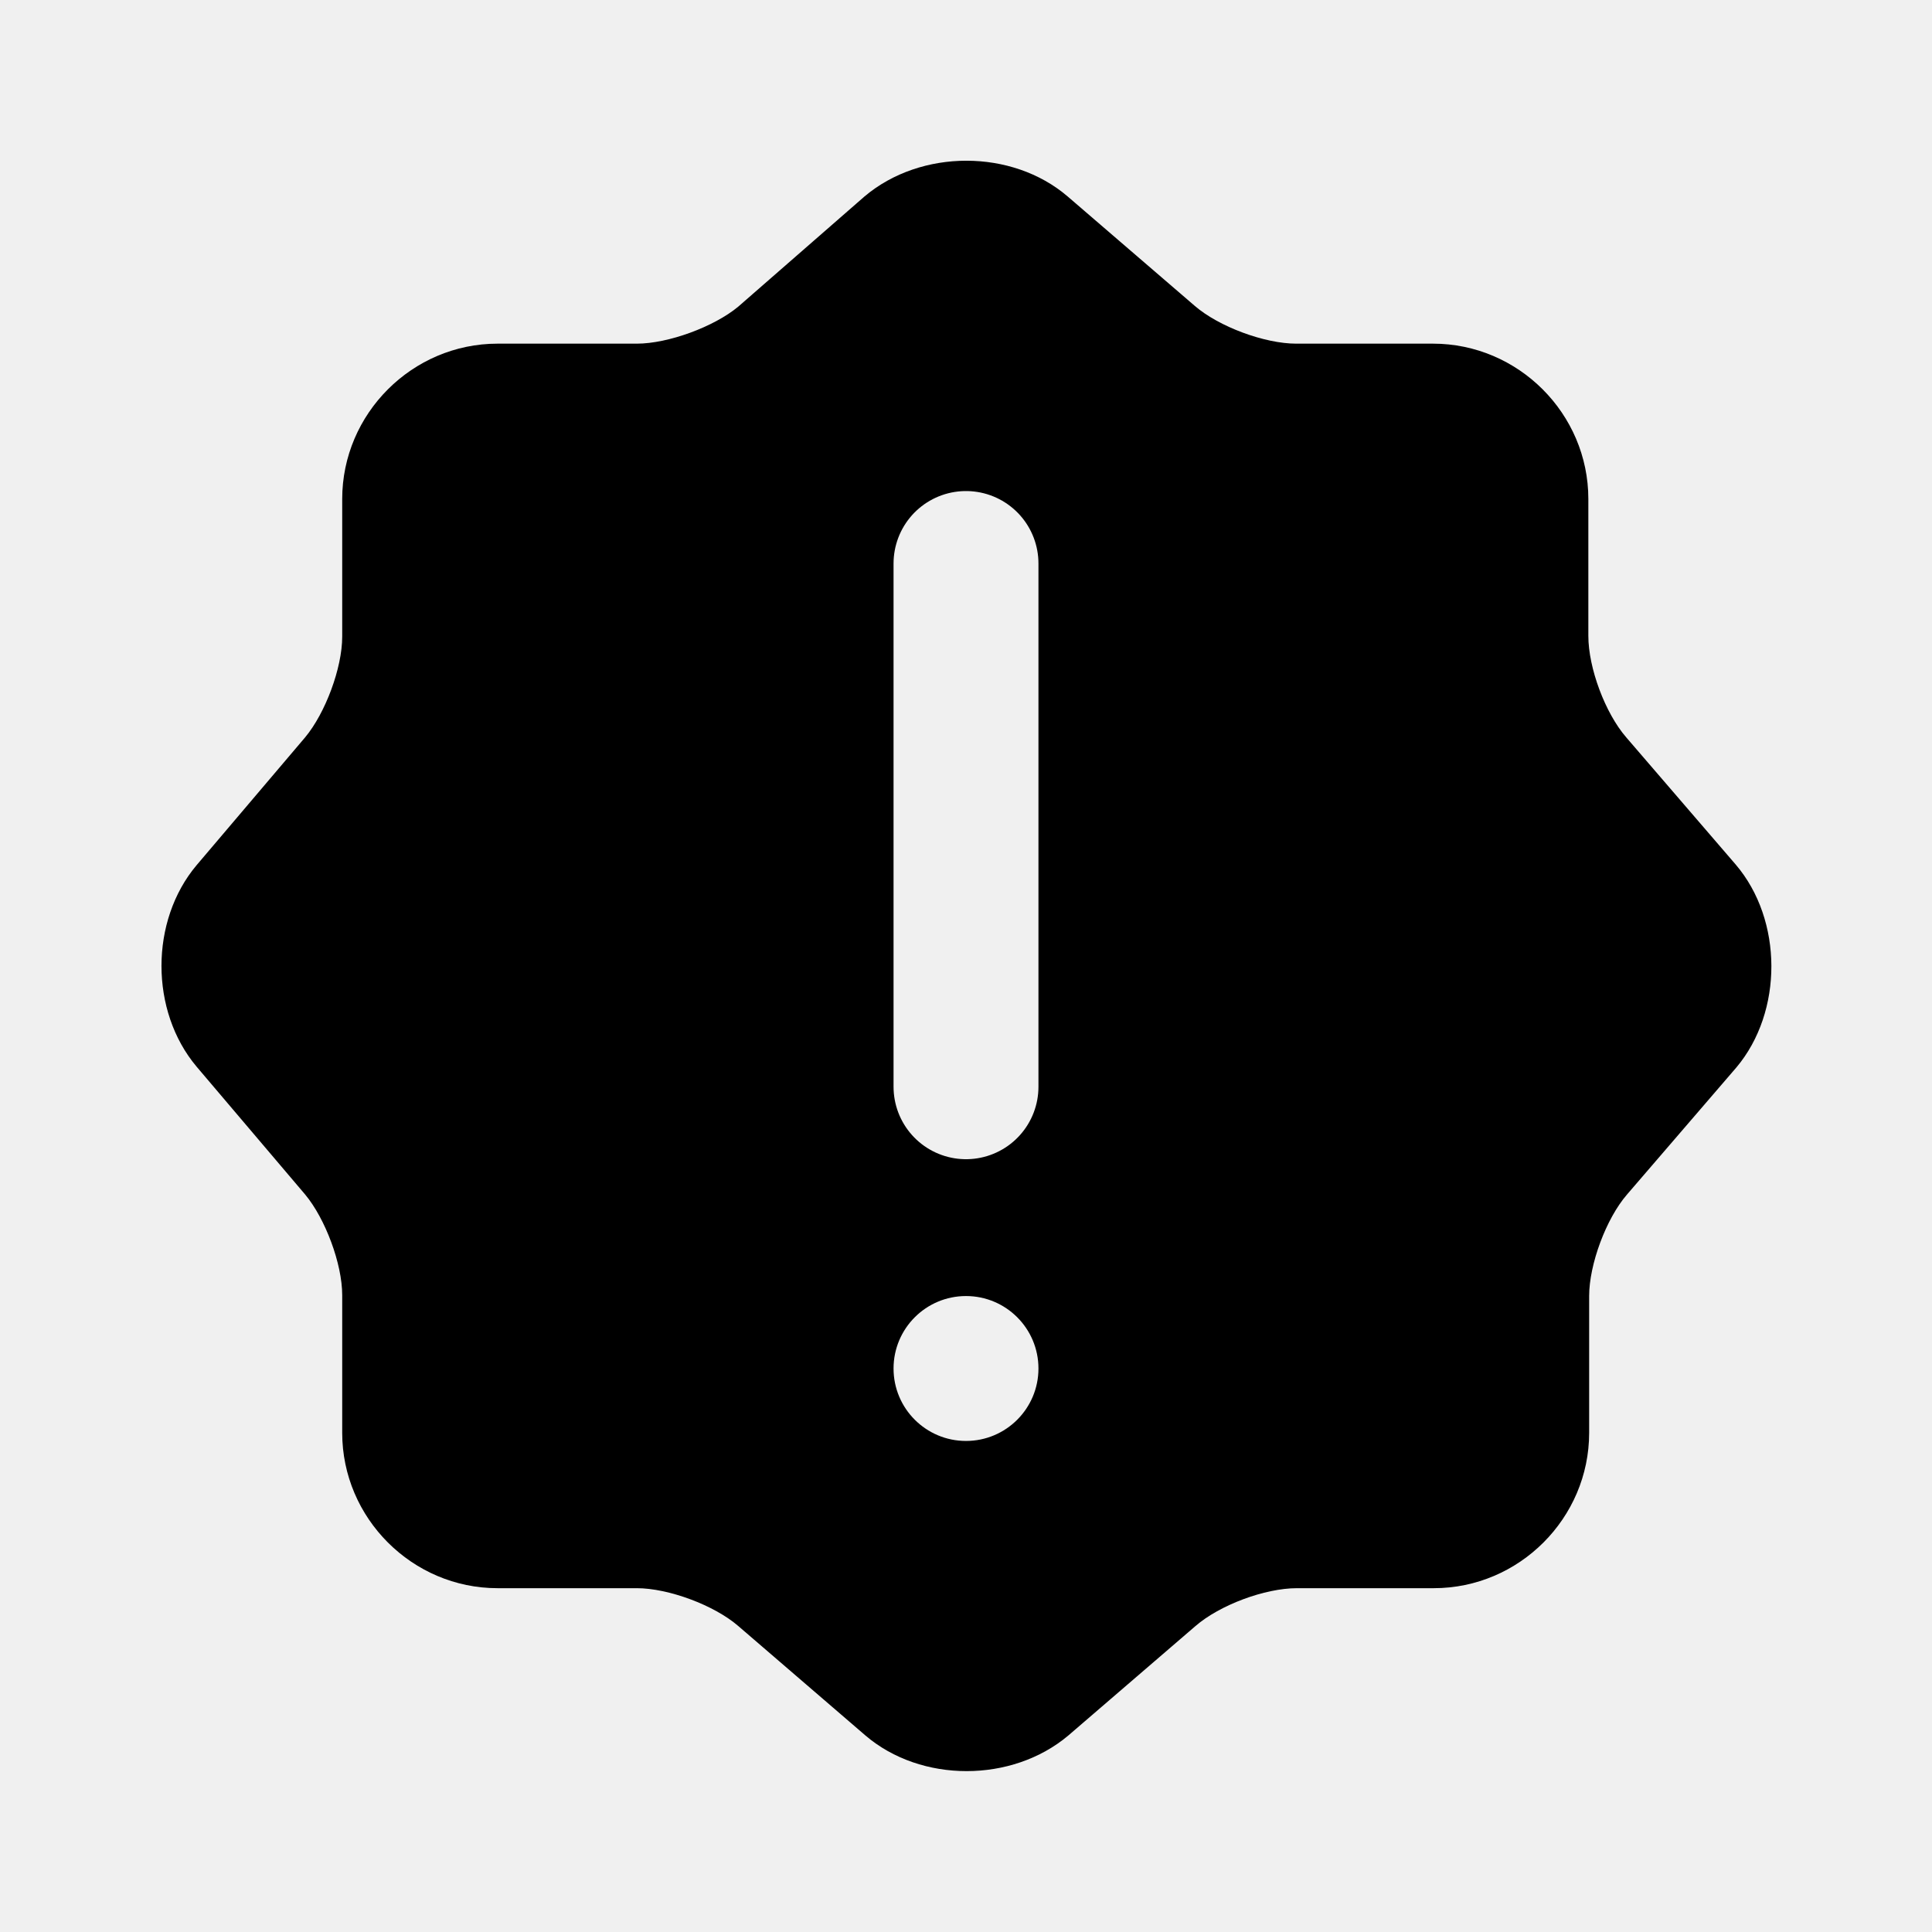
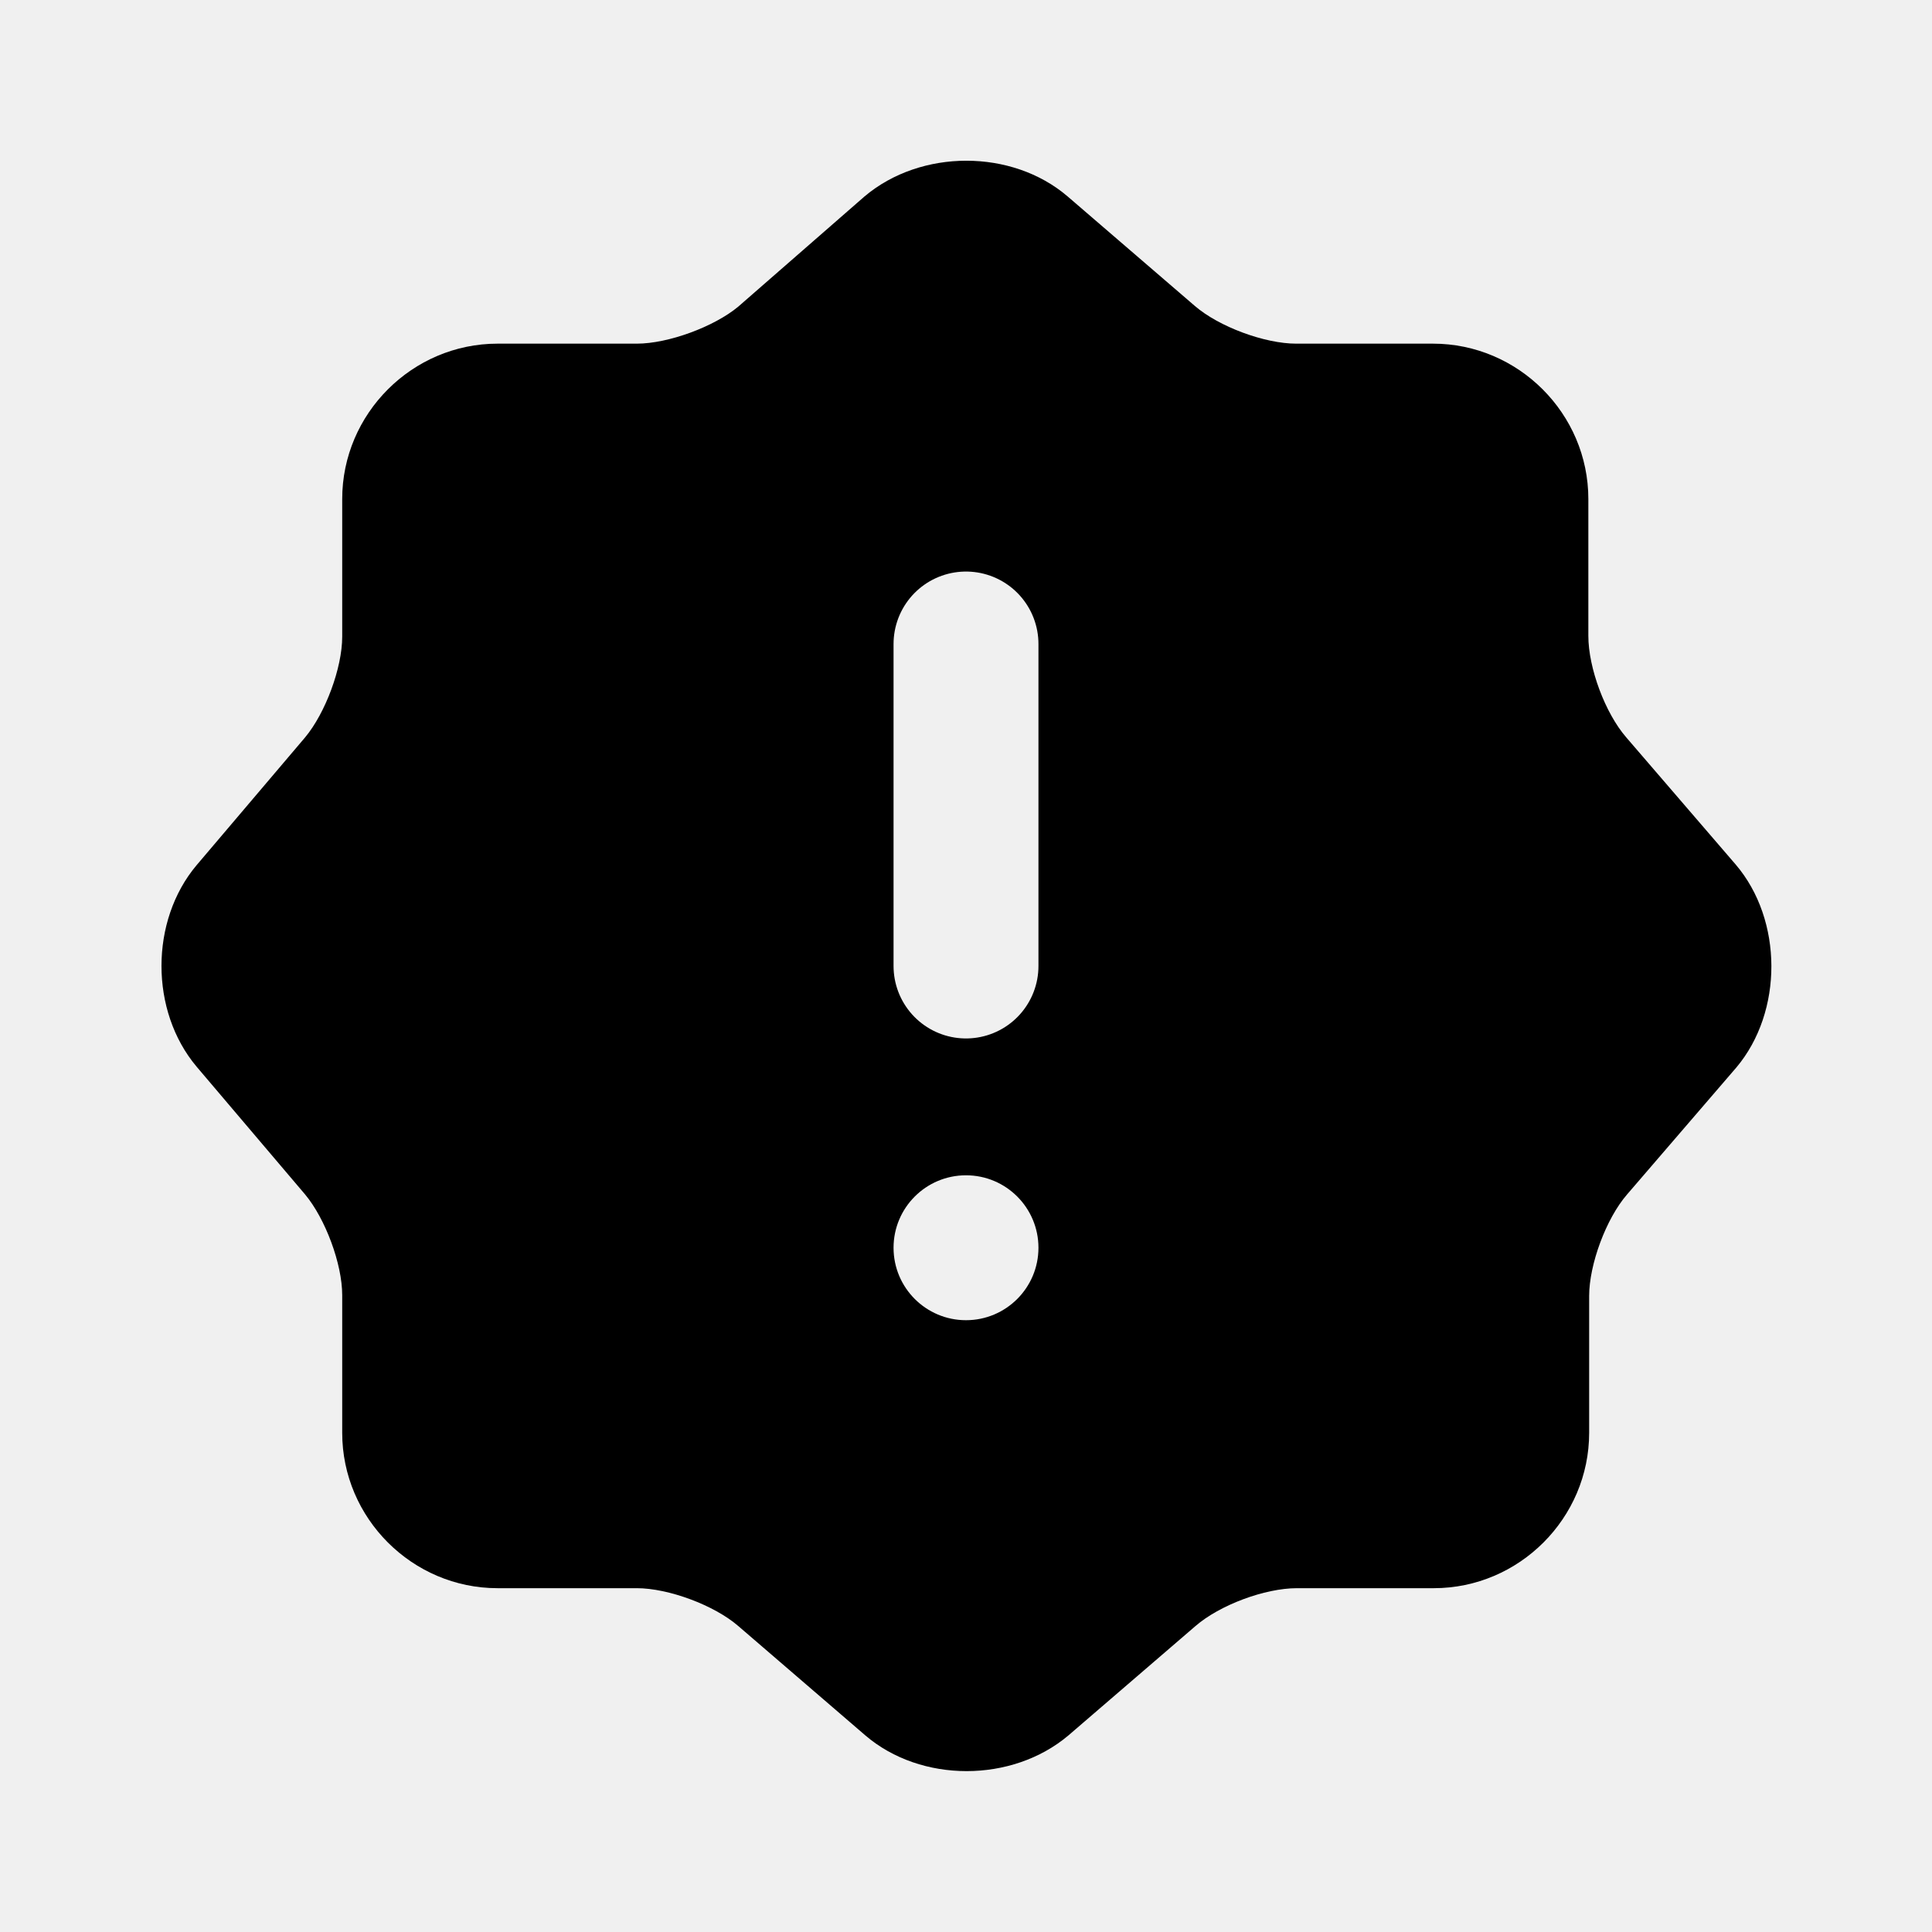
<svg xmlns="http://www.w3.org/2000/svg" viewBox="0 0 24 24" fill="none">
  <defs>
    <mask id="transparentExclamation">
      <rect width="24" height="24" fill="white" />
-       <path d="M12 7V13.5" stroke="black" stroke-width="1.8" stroke-linecap="round" />
-       <circle cx="12" cy="17" r="0.9" fill="black" />
+       <path d="M12 8V12" stroke="black" stroke-width="1.8" stroke-linecap="round" />
+       <circle cx="12" cy="15.5" r="0.9" fill="black" />
    </mask>
  </defs>
  <path d="M21.561 10.739L20.201 9.159C19.941 8.859 19.731 8.299 19.731 7.899V6.199C19.731 5.139 18.861 4.269 17.801 4.269H16.101C15.711 4.269 15.141 4.059 14.841 3.799L13.261 2.439C12.571 1.849 11.441 1.849 10.741 2.439L9.171 3.809C8.871 4.059 8.301 4.269 7.911 4.269H6.181C5.121 4.269 4.251 5.139 4.251 6.199V7.909C4.251 8.299 4.041 8.859 3.791 9.159L2.441 10.749C1.861 11.439 1.861 12.559 2.441 13.249L3.791 14.839C4.041 15.139 4.251 15.699 4.251 16.089V17.799C4.251 18.859 5.121 19.729 6.181 19.729H7.911C8.301 19.729 8.871 19.939 9.171 20.199L10.751 21.559C11.441 22.149 12.571 22.149 13.271 21.559L14.851 20.199C15.151 19.939 15.711 19.729 16.111 19.729H17.811C18.871 19.729 19.741 18.859 19.741 17.799V16.099C19.741 15.709 19.951 15.139 20.211 14.839L21.571 13.259C22.151 12.569 22.151 11.429 21.561 10.739Z" fill="#000000" mask="url(#transparentExclamation)" />
</svg>
